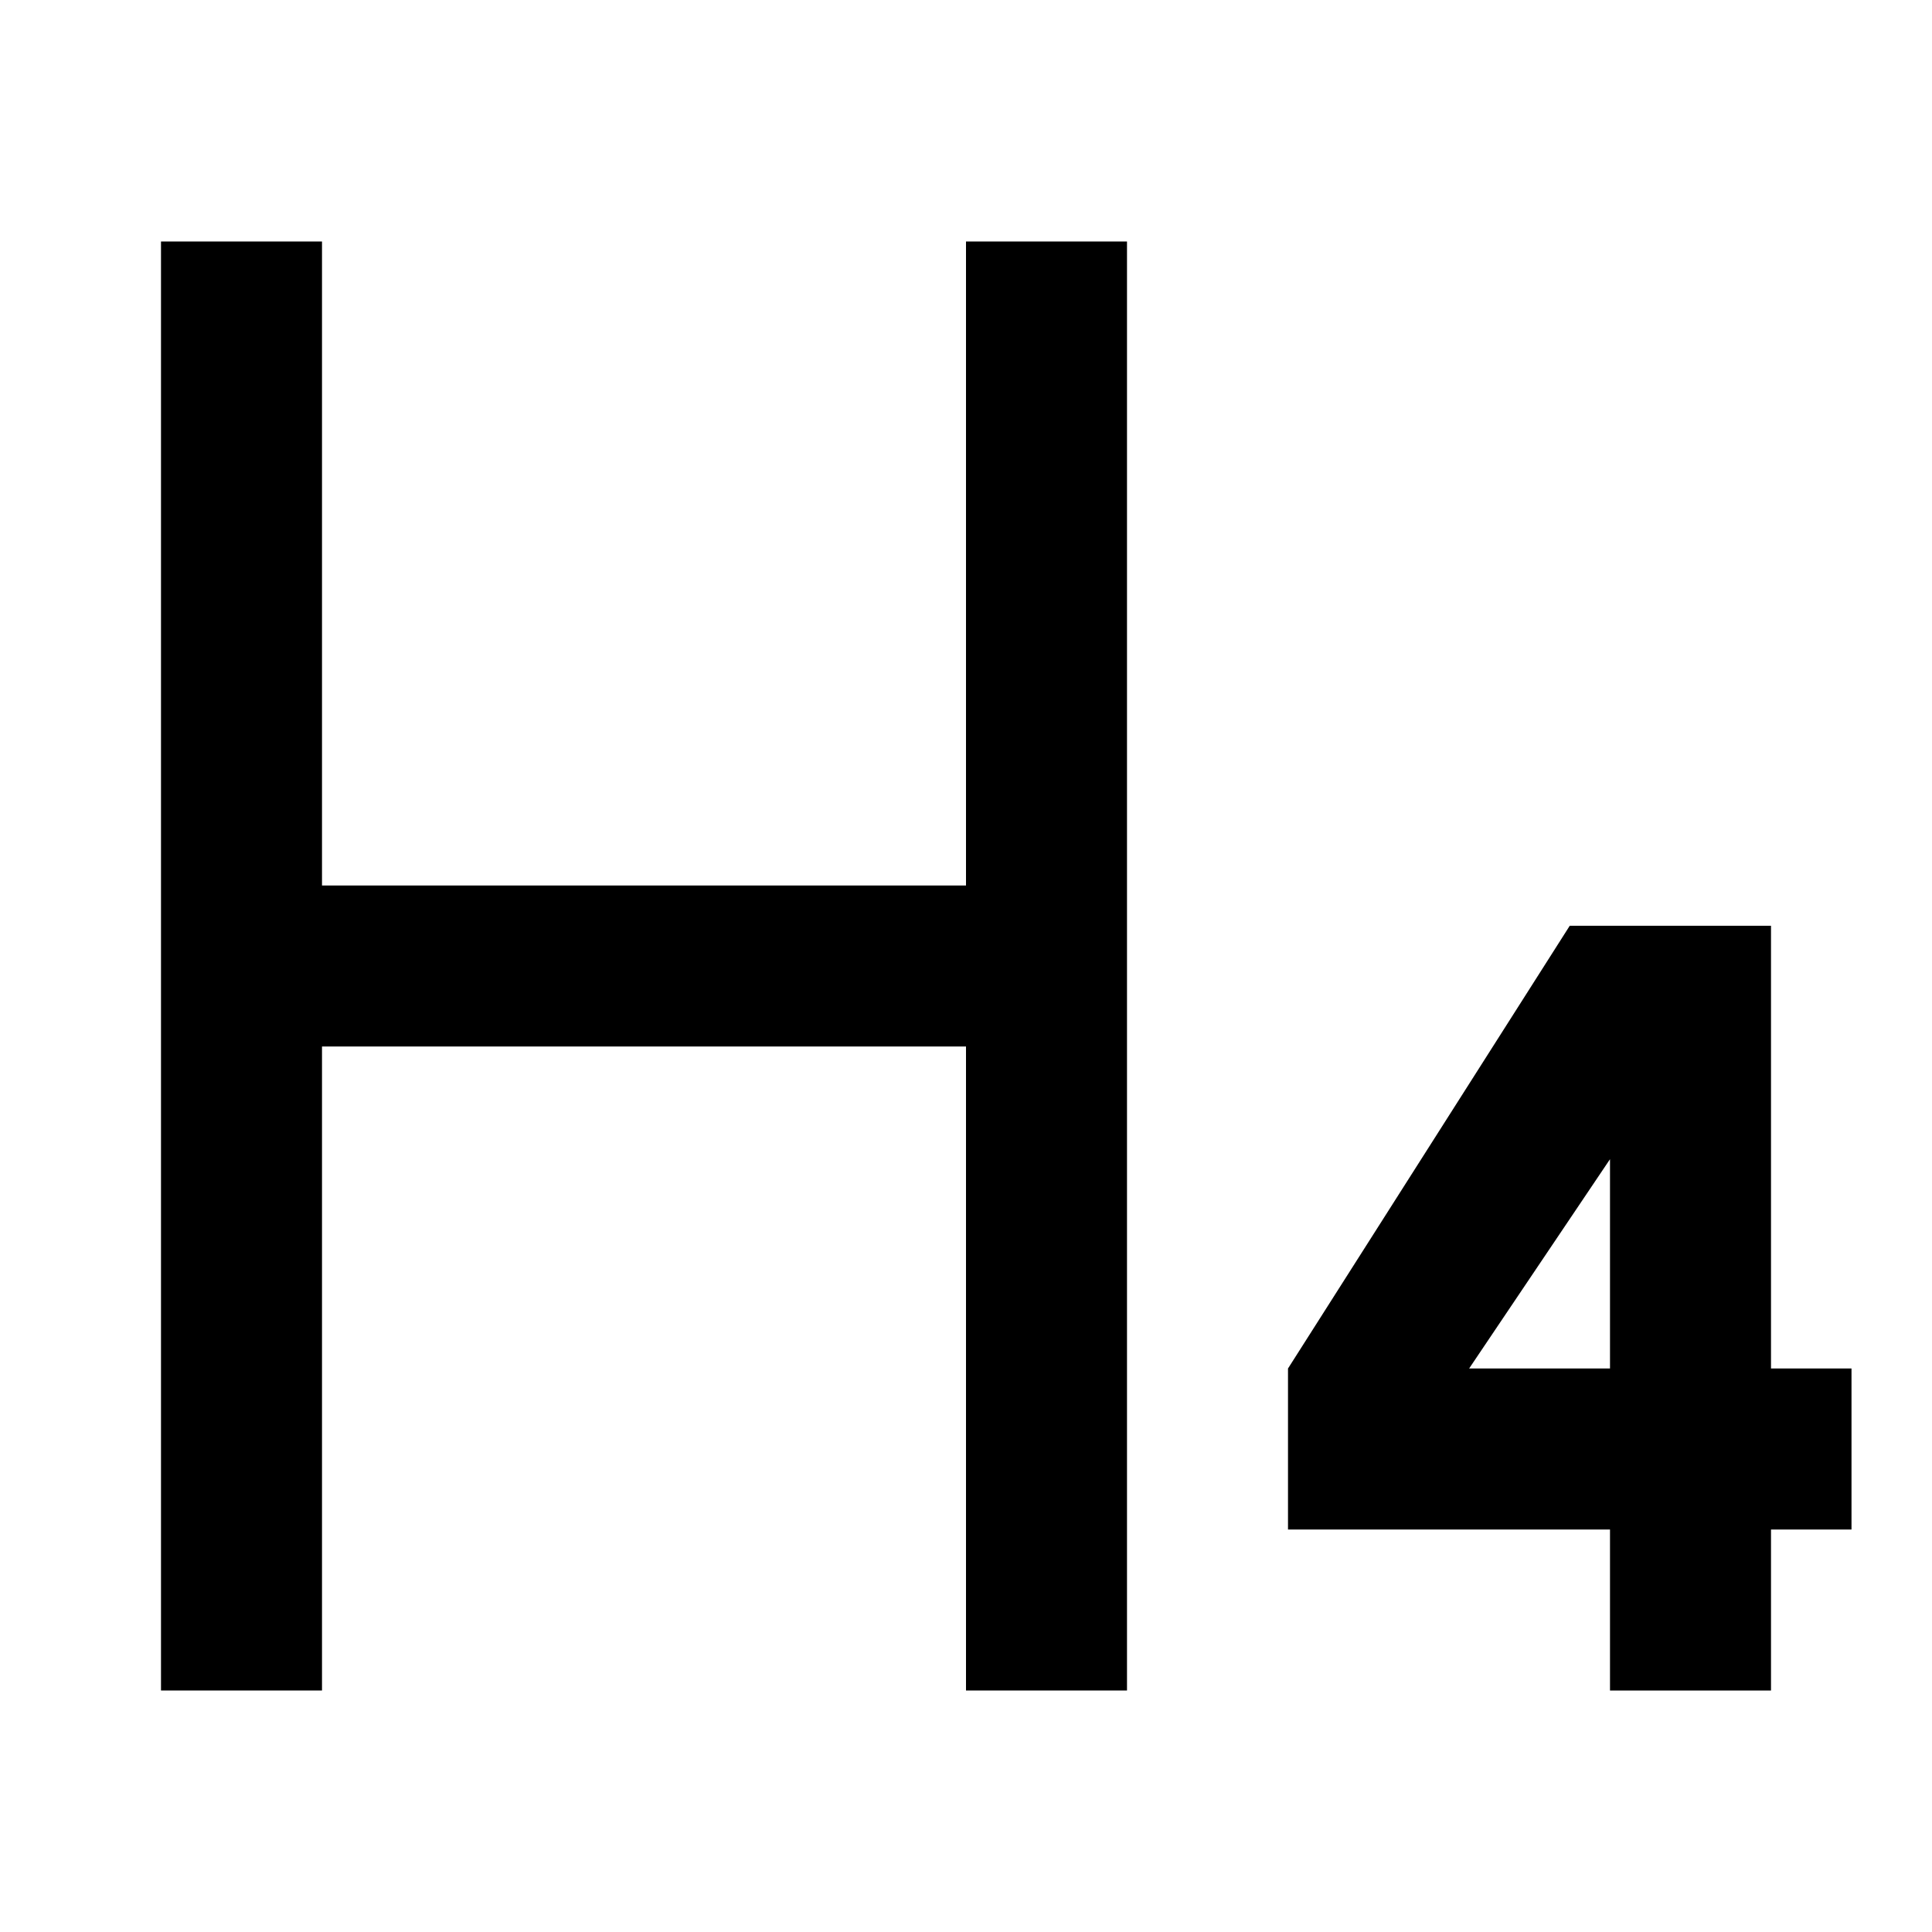
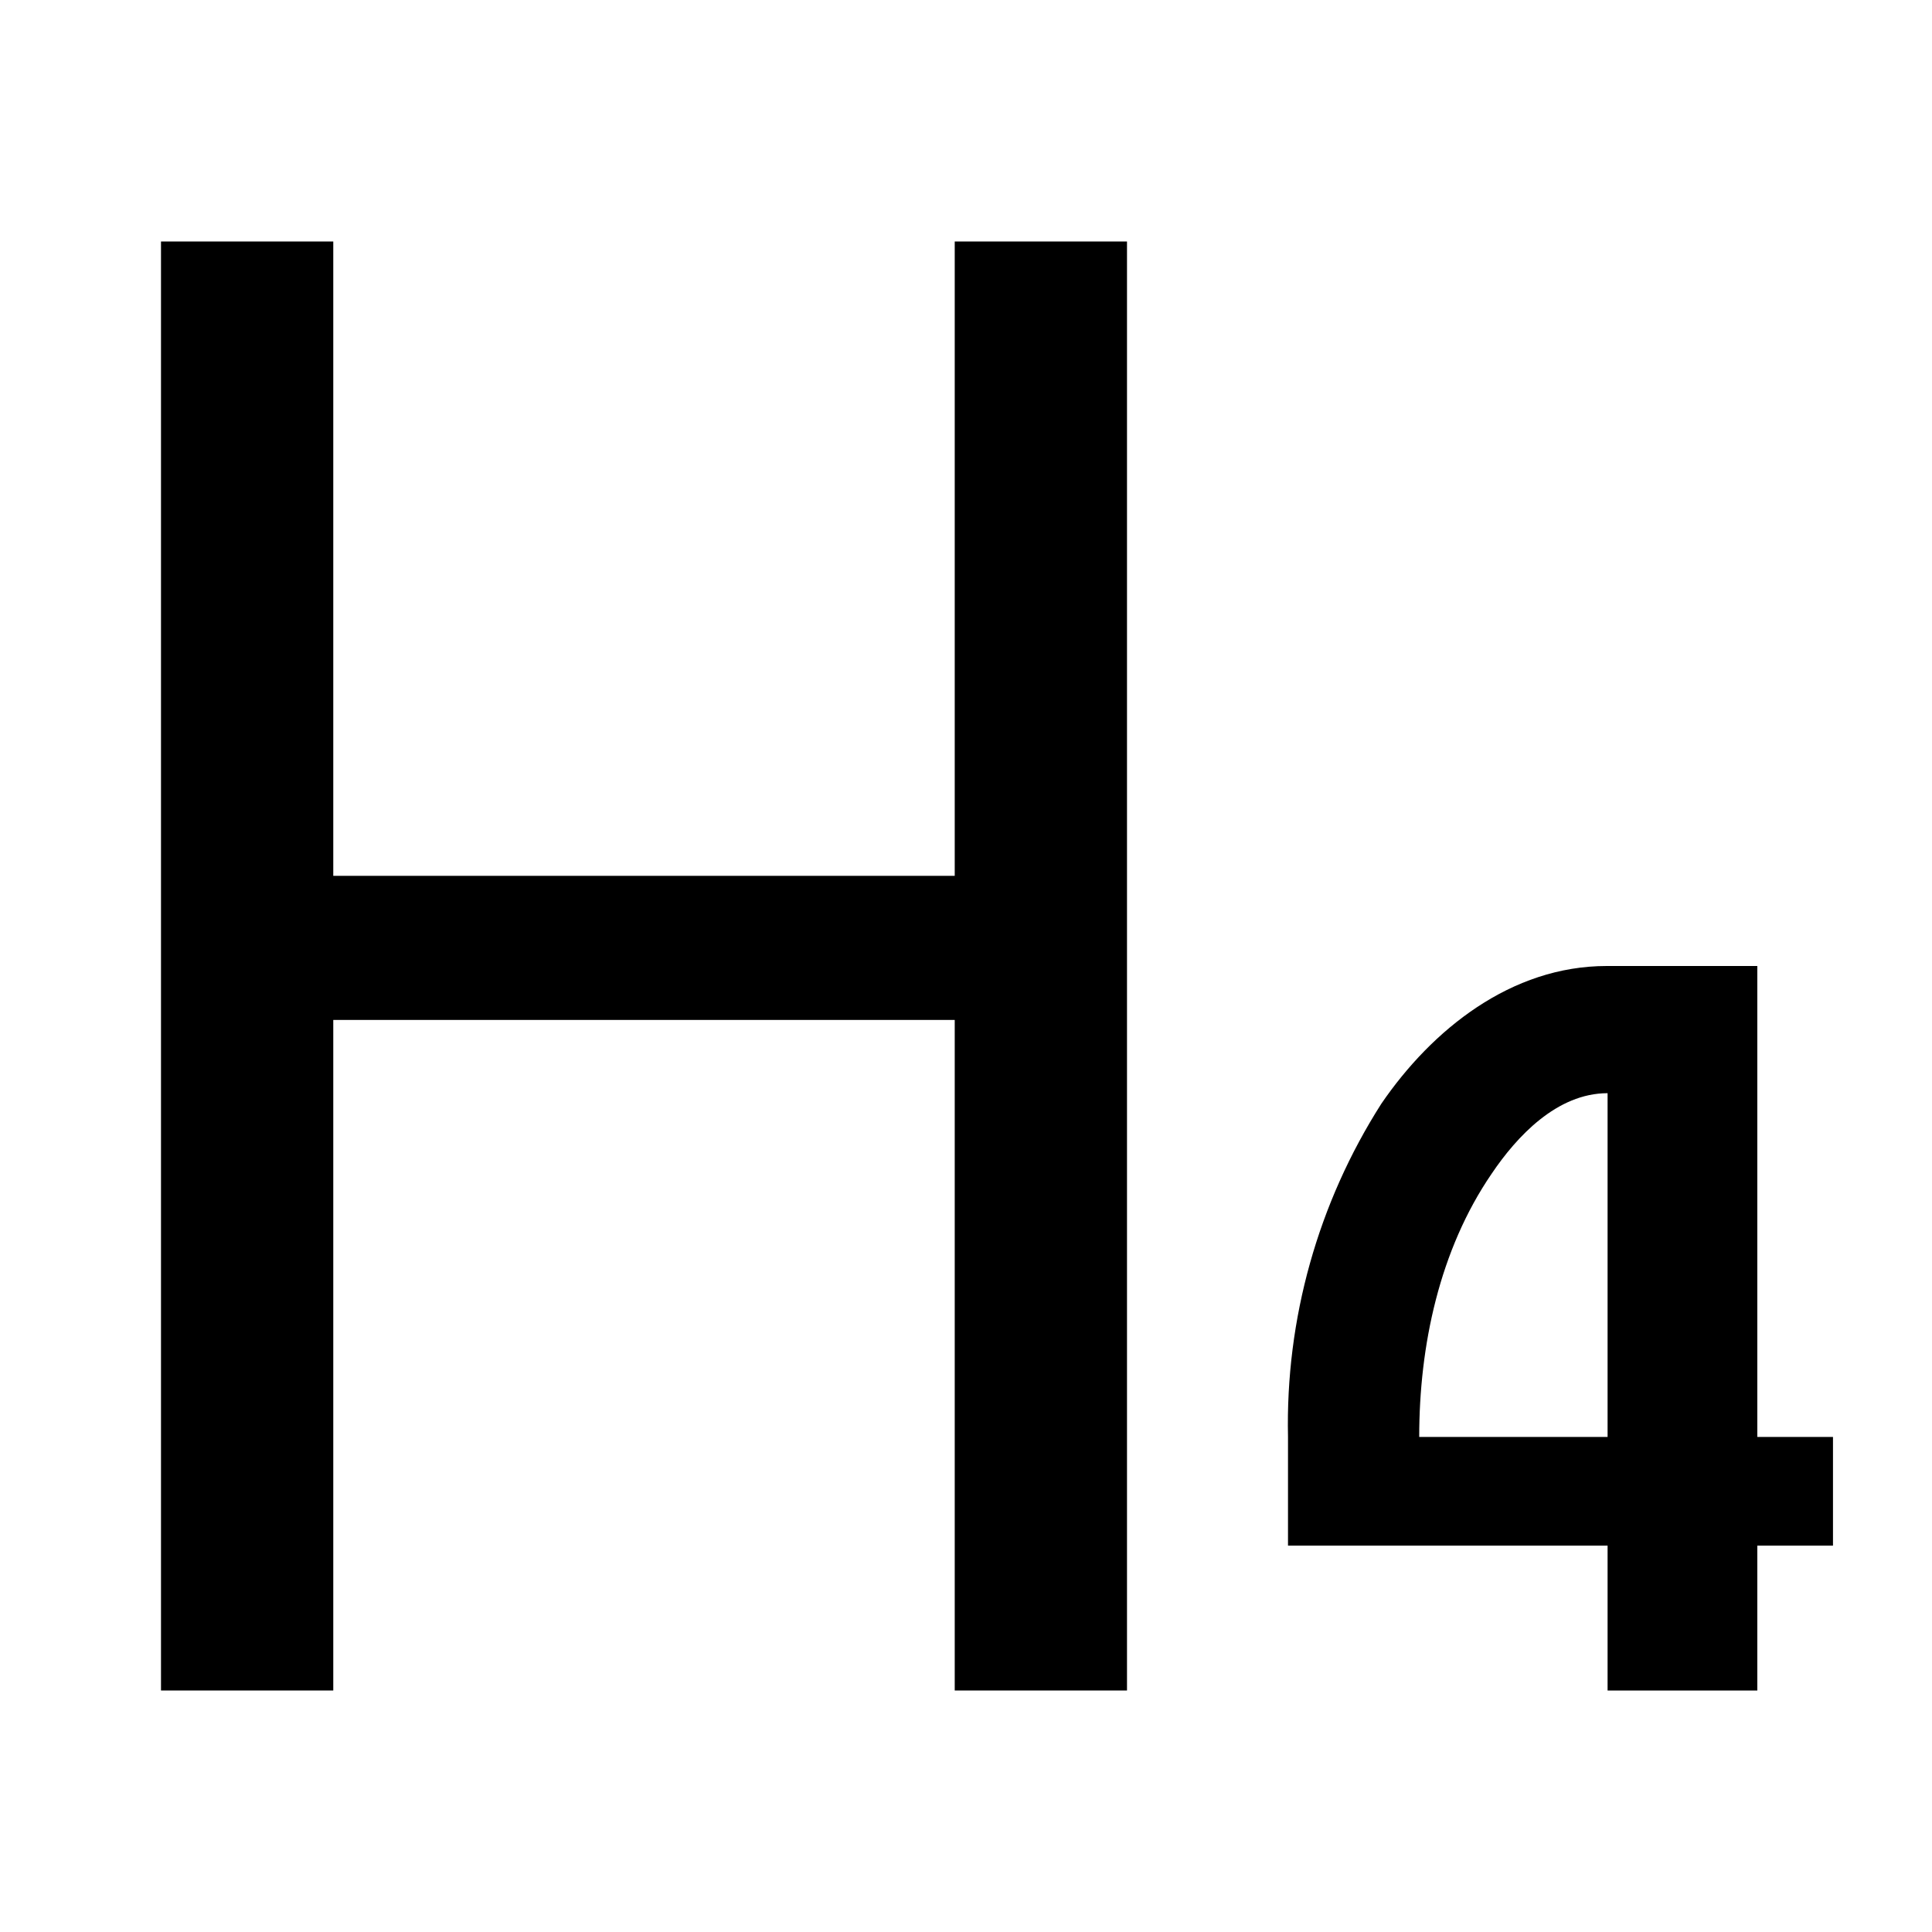
<svg xmlns="http://www.w3.org/2000/svg" viewBox="0 0 24 24">
-   <path fill="currentColor" d="M4 11h8V3h2v18h-2v-8H4v8H2V3h2z" />
-   <path fill="currentColor" d="M22 17h1v2h-1v2h-2v-2h-4v-2l3.5-5.5H22zm-3.75 0H20v-2.6z" />
+   <path fill="currentColor" d="M4.14 10.88h7.72V3H14v18h-2.14v-8.33H4.14V21H2V3h2.14z" />
+   <path fill="currentColor" d="M21.83 17.85h.94v1.35h-.94V21h-1.86v-1.8H16v-1.35a7.4 7.4 0 0 1 1.16-4.14c.63-.92 1.61-1.71 2.8-1.71h1.87zm-1.86-4.27c-.63 0-1.13.54-1.44 1-.65.95-.9 2.14-.9 3.27h2.34z" />
</svg>
